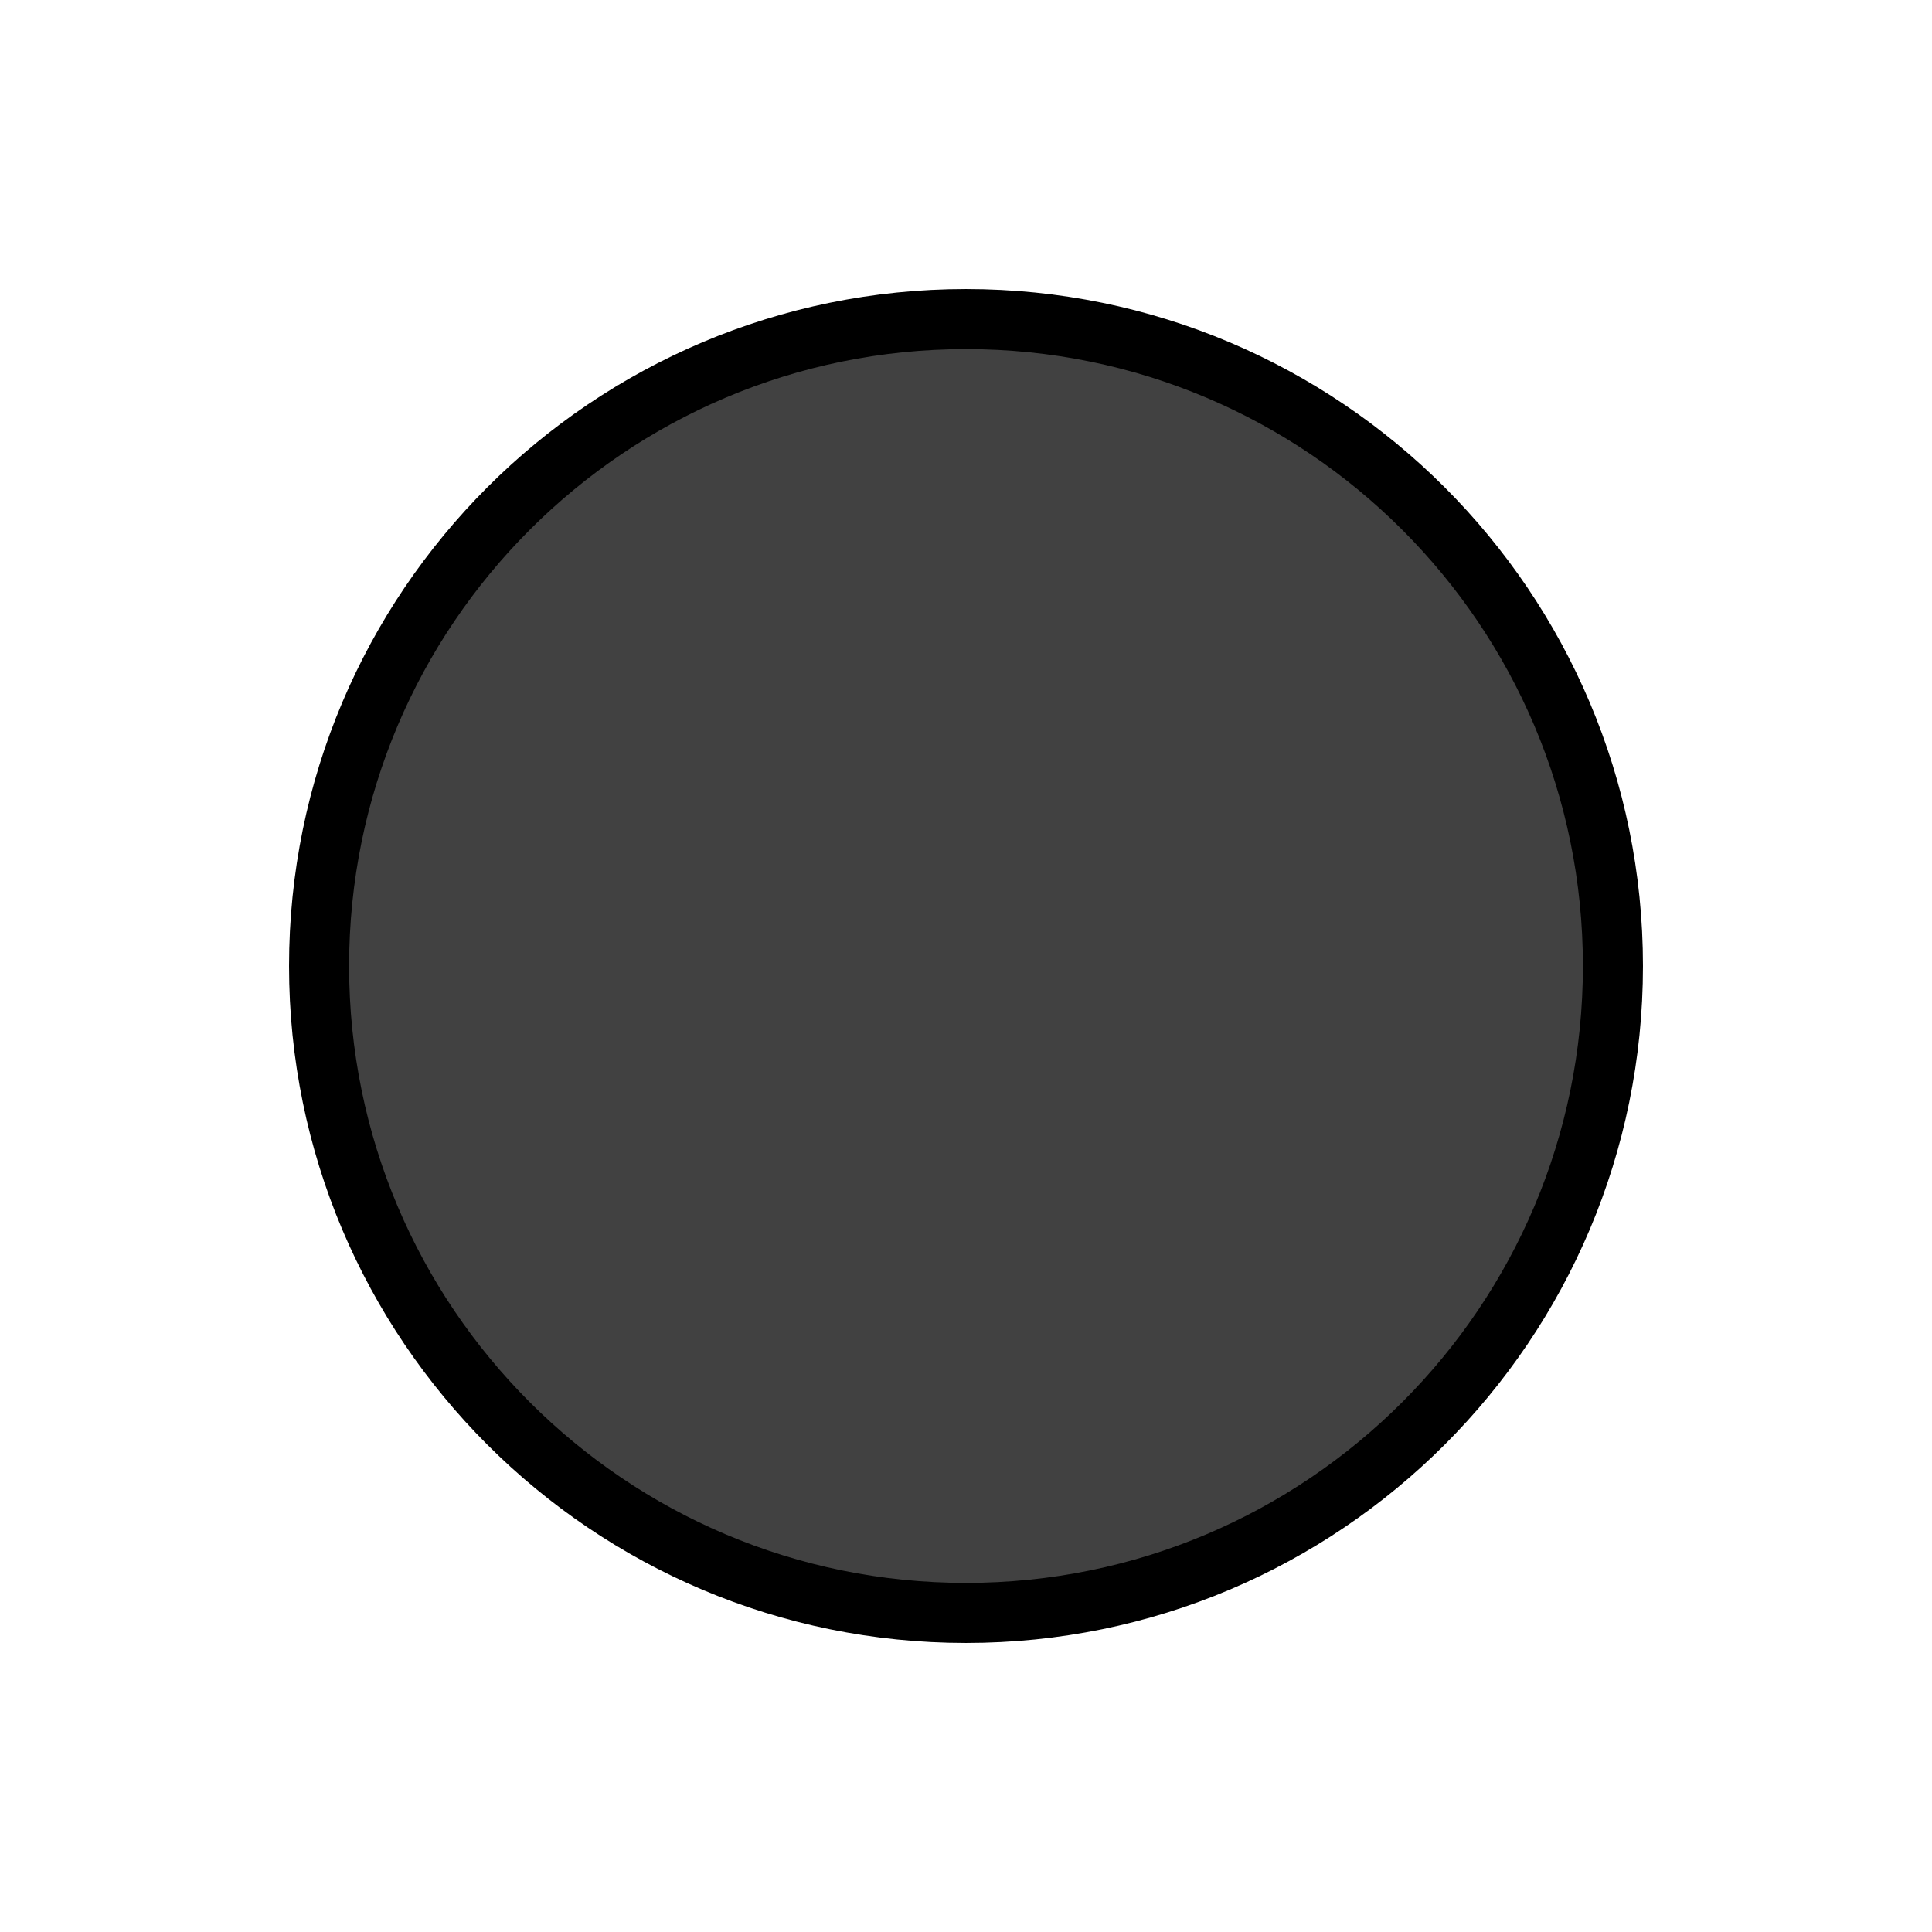
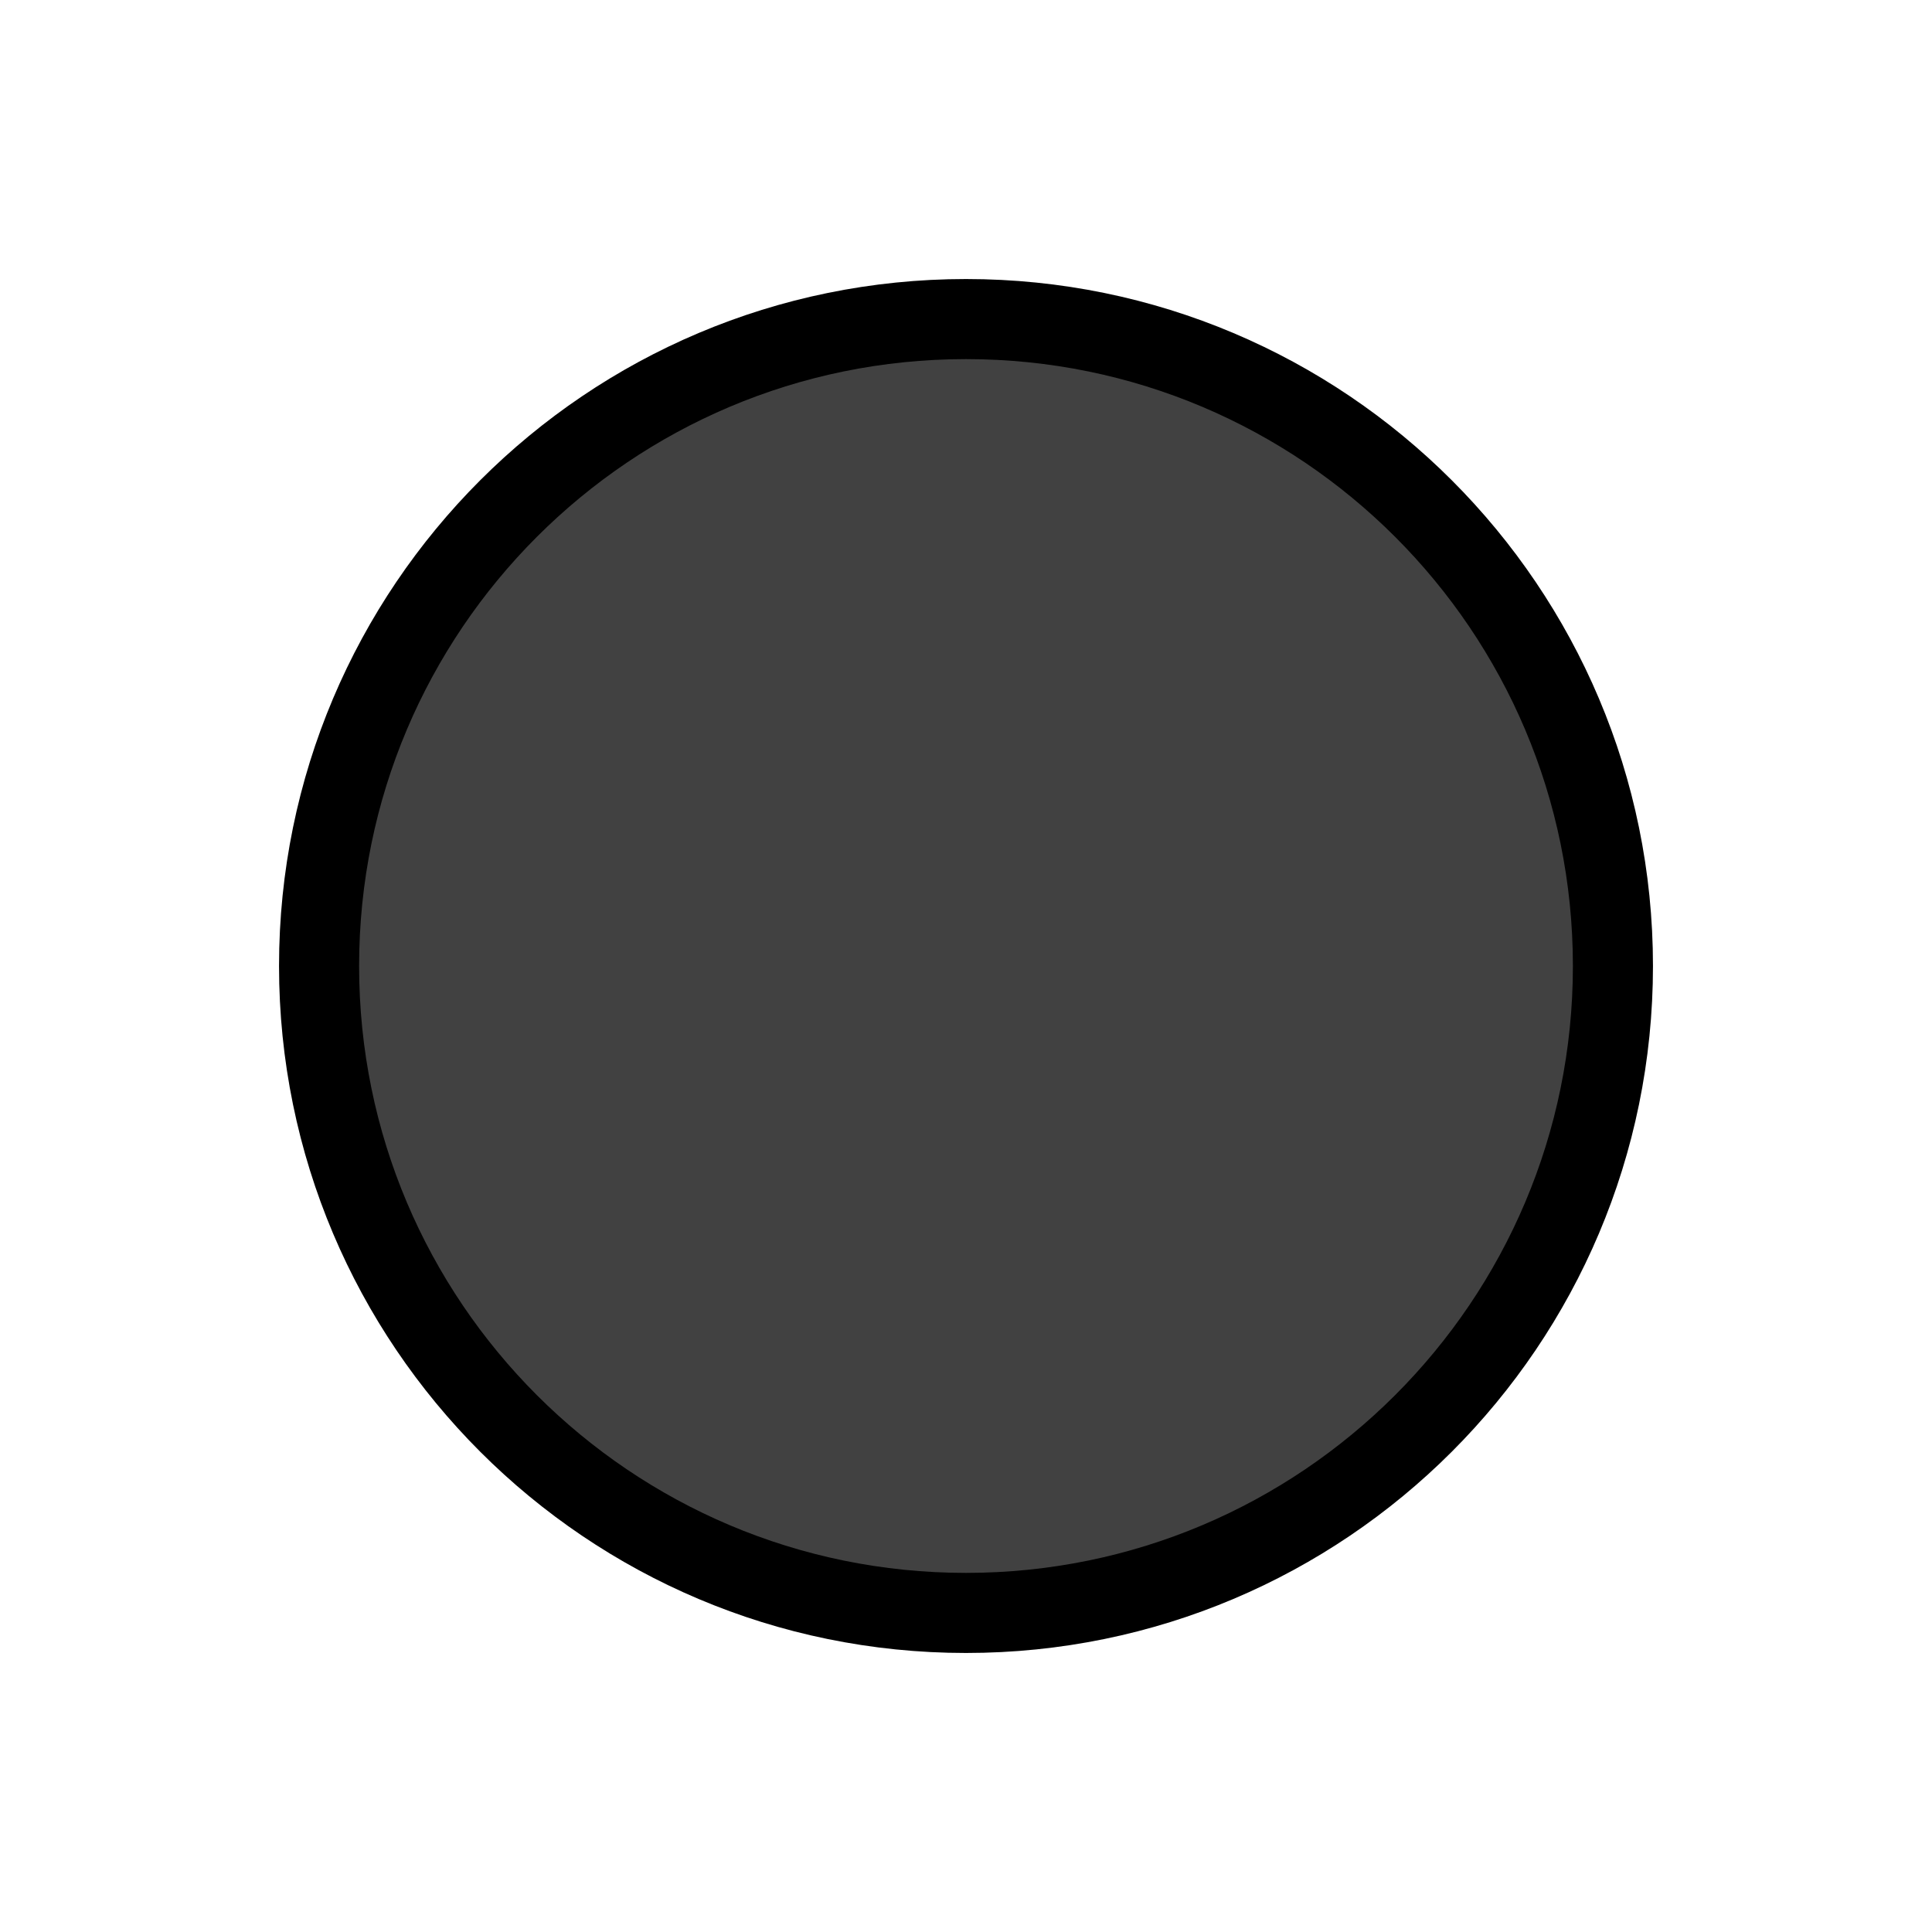
<svg xmlns="http://www.w3.org/2000/svg" width="193" height="193" viewBox="0 0 193 193" fill="none">
-   <path d="M96.5 161.126C132.192 161.126 161.126 132.192 161.126 96.5C161.126 60.808 132.192 31.874 96.5 31.874C60.808 31.874 31.874 60.808 31.874 96.5C31.874 132.192 60.808 161.126 96.5 161.126Z" fill="#414141" stroke="black" stroke-width="6" />
+   <path d="M96.5 161.126C132.192 161.126 161.126 132.192 161.126 96.5C161.126 60.808 132.192 31.874 96.5 31.874C60.808 31.874 31.874 60.808 31.874 96.5C31.874 132.192 60.808 161.126 96.5 161.126Z" fill="#414141" stroke="black" stroke-width="8" />
</svg>
